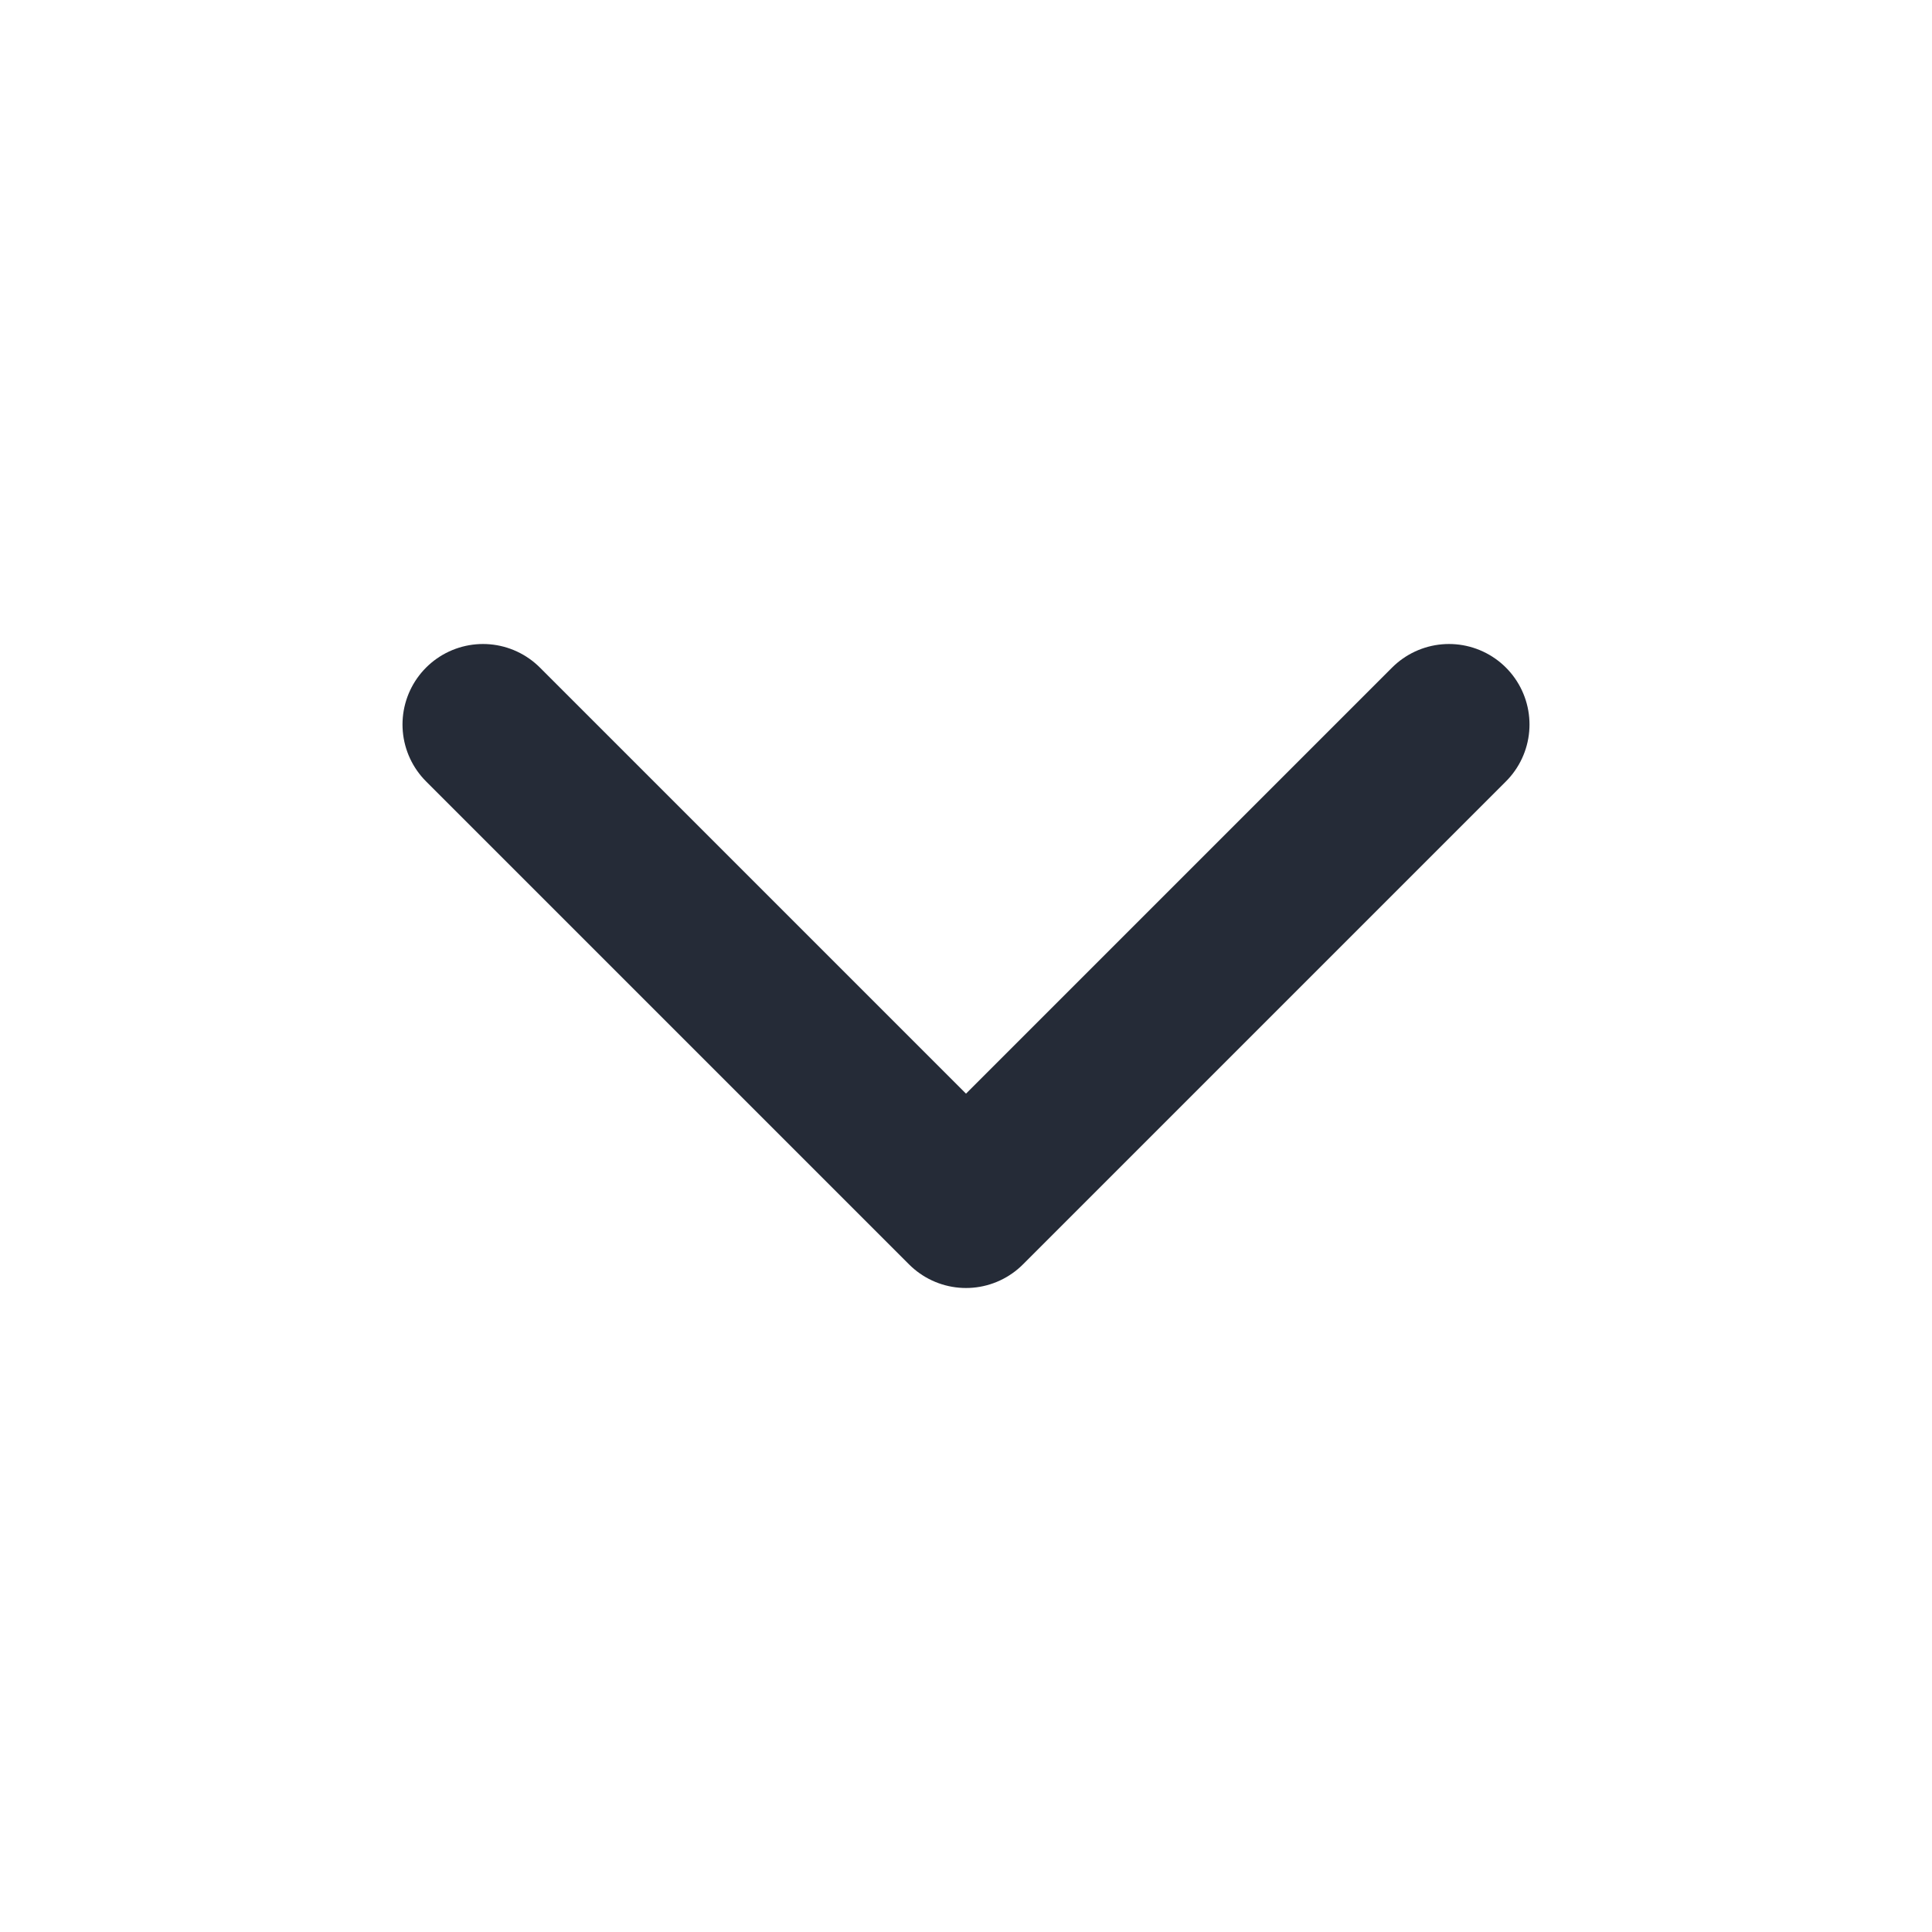
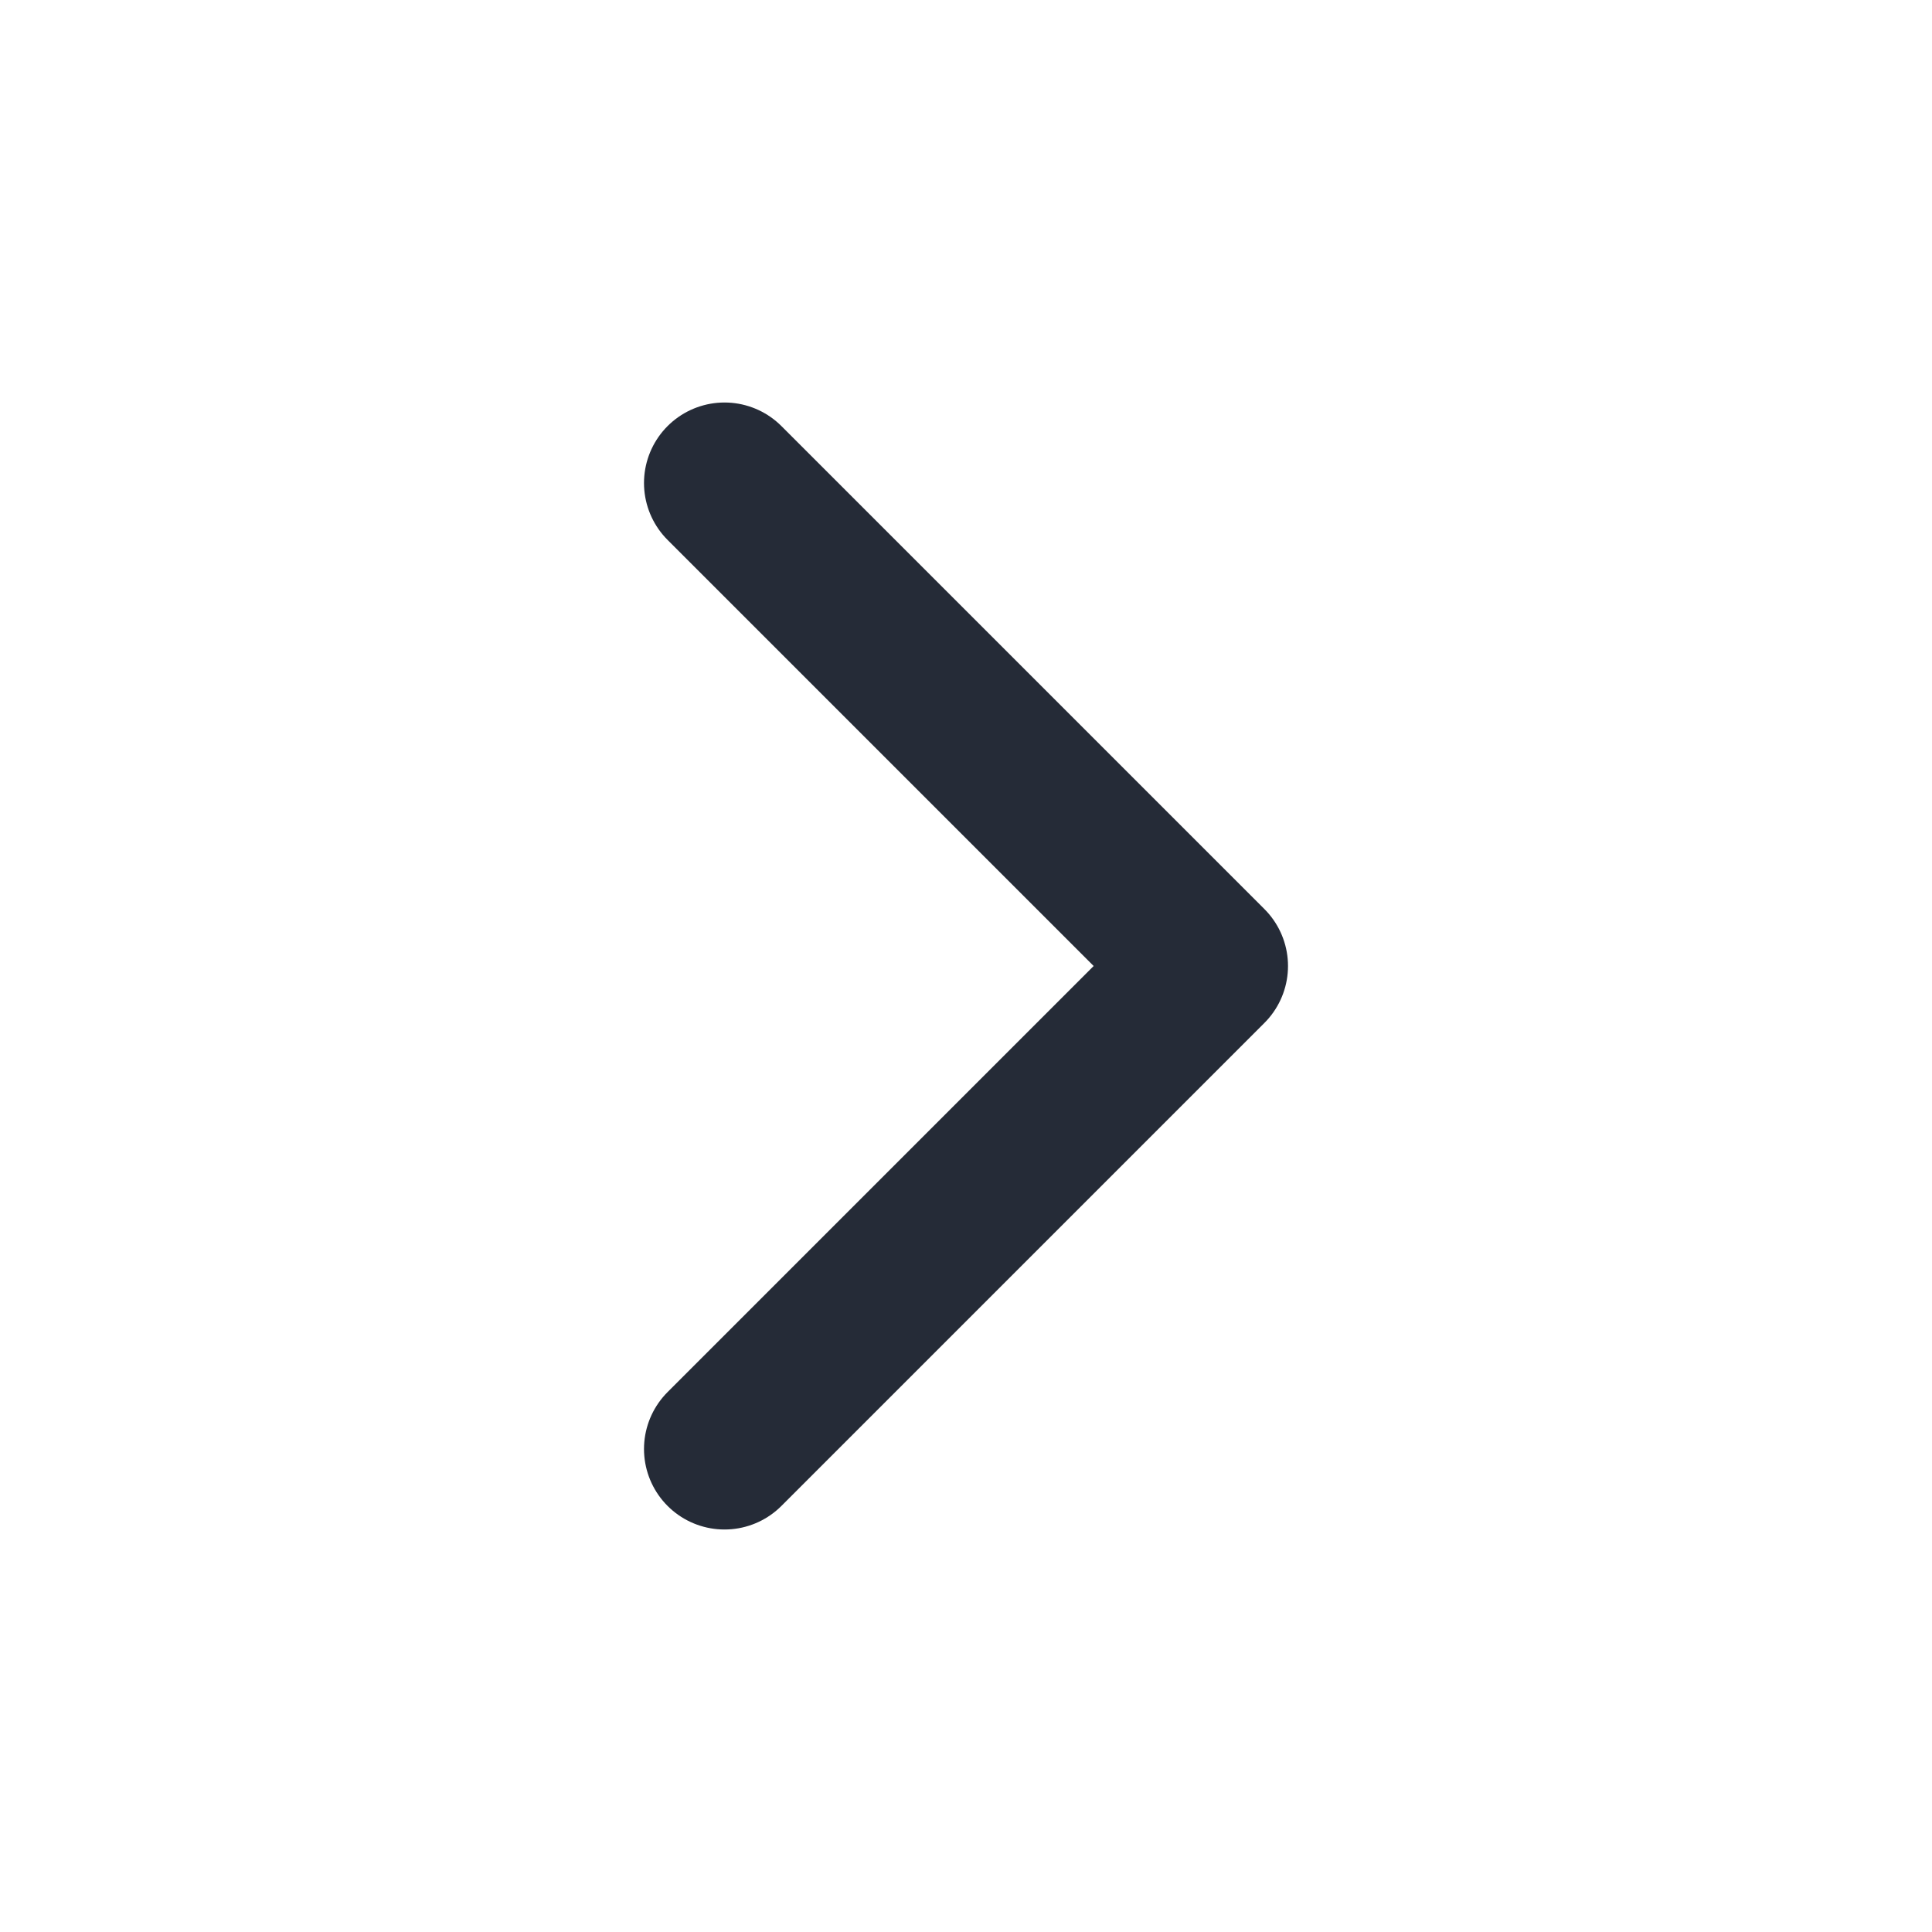
<svg xmlns="http://www.w3.org/2000/svg" width="24" height="24" viewBox="0 0 24 24" fill="none">
-   <path d="M6 9L12 15L18 9" stroke="#252B37" stroke-width="2" stroke-linecap="round" stroke-linejoin="round" />
+   <path d="M9 18L15 12L9 6" stroke="#252B37" stroke-width="2" stroke-linecap="round" stroke-linejoin="round" />
</svg>
